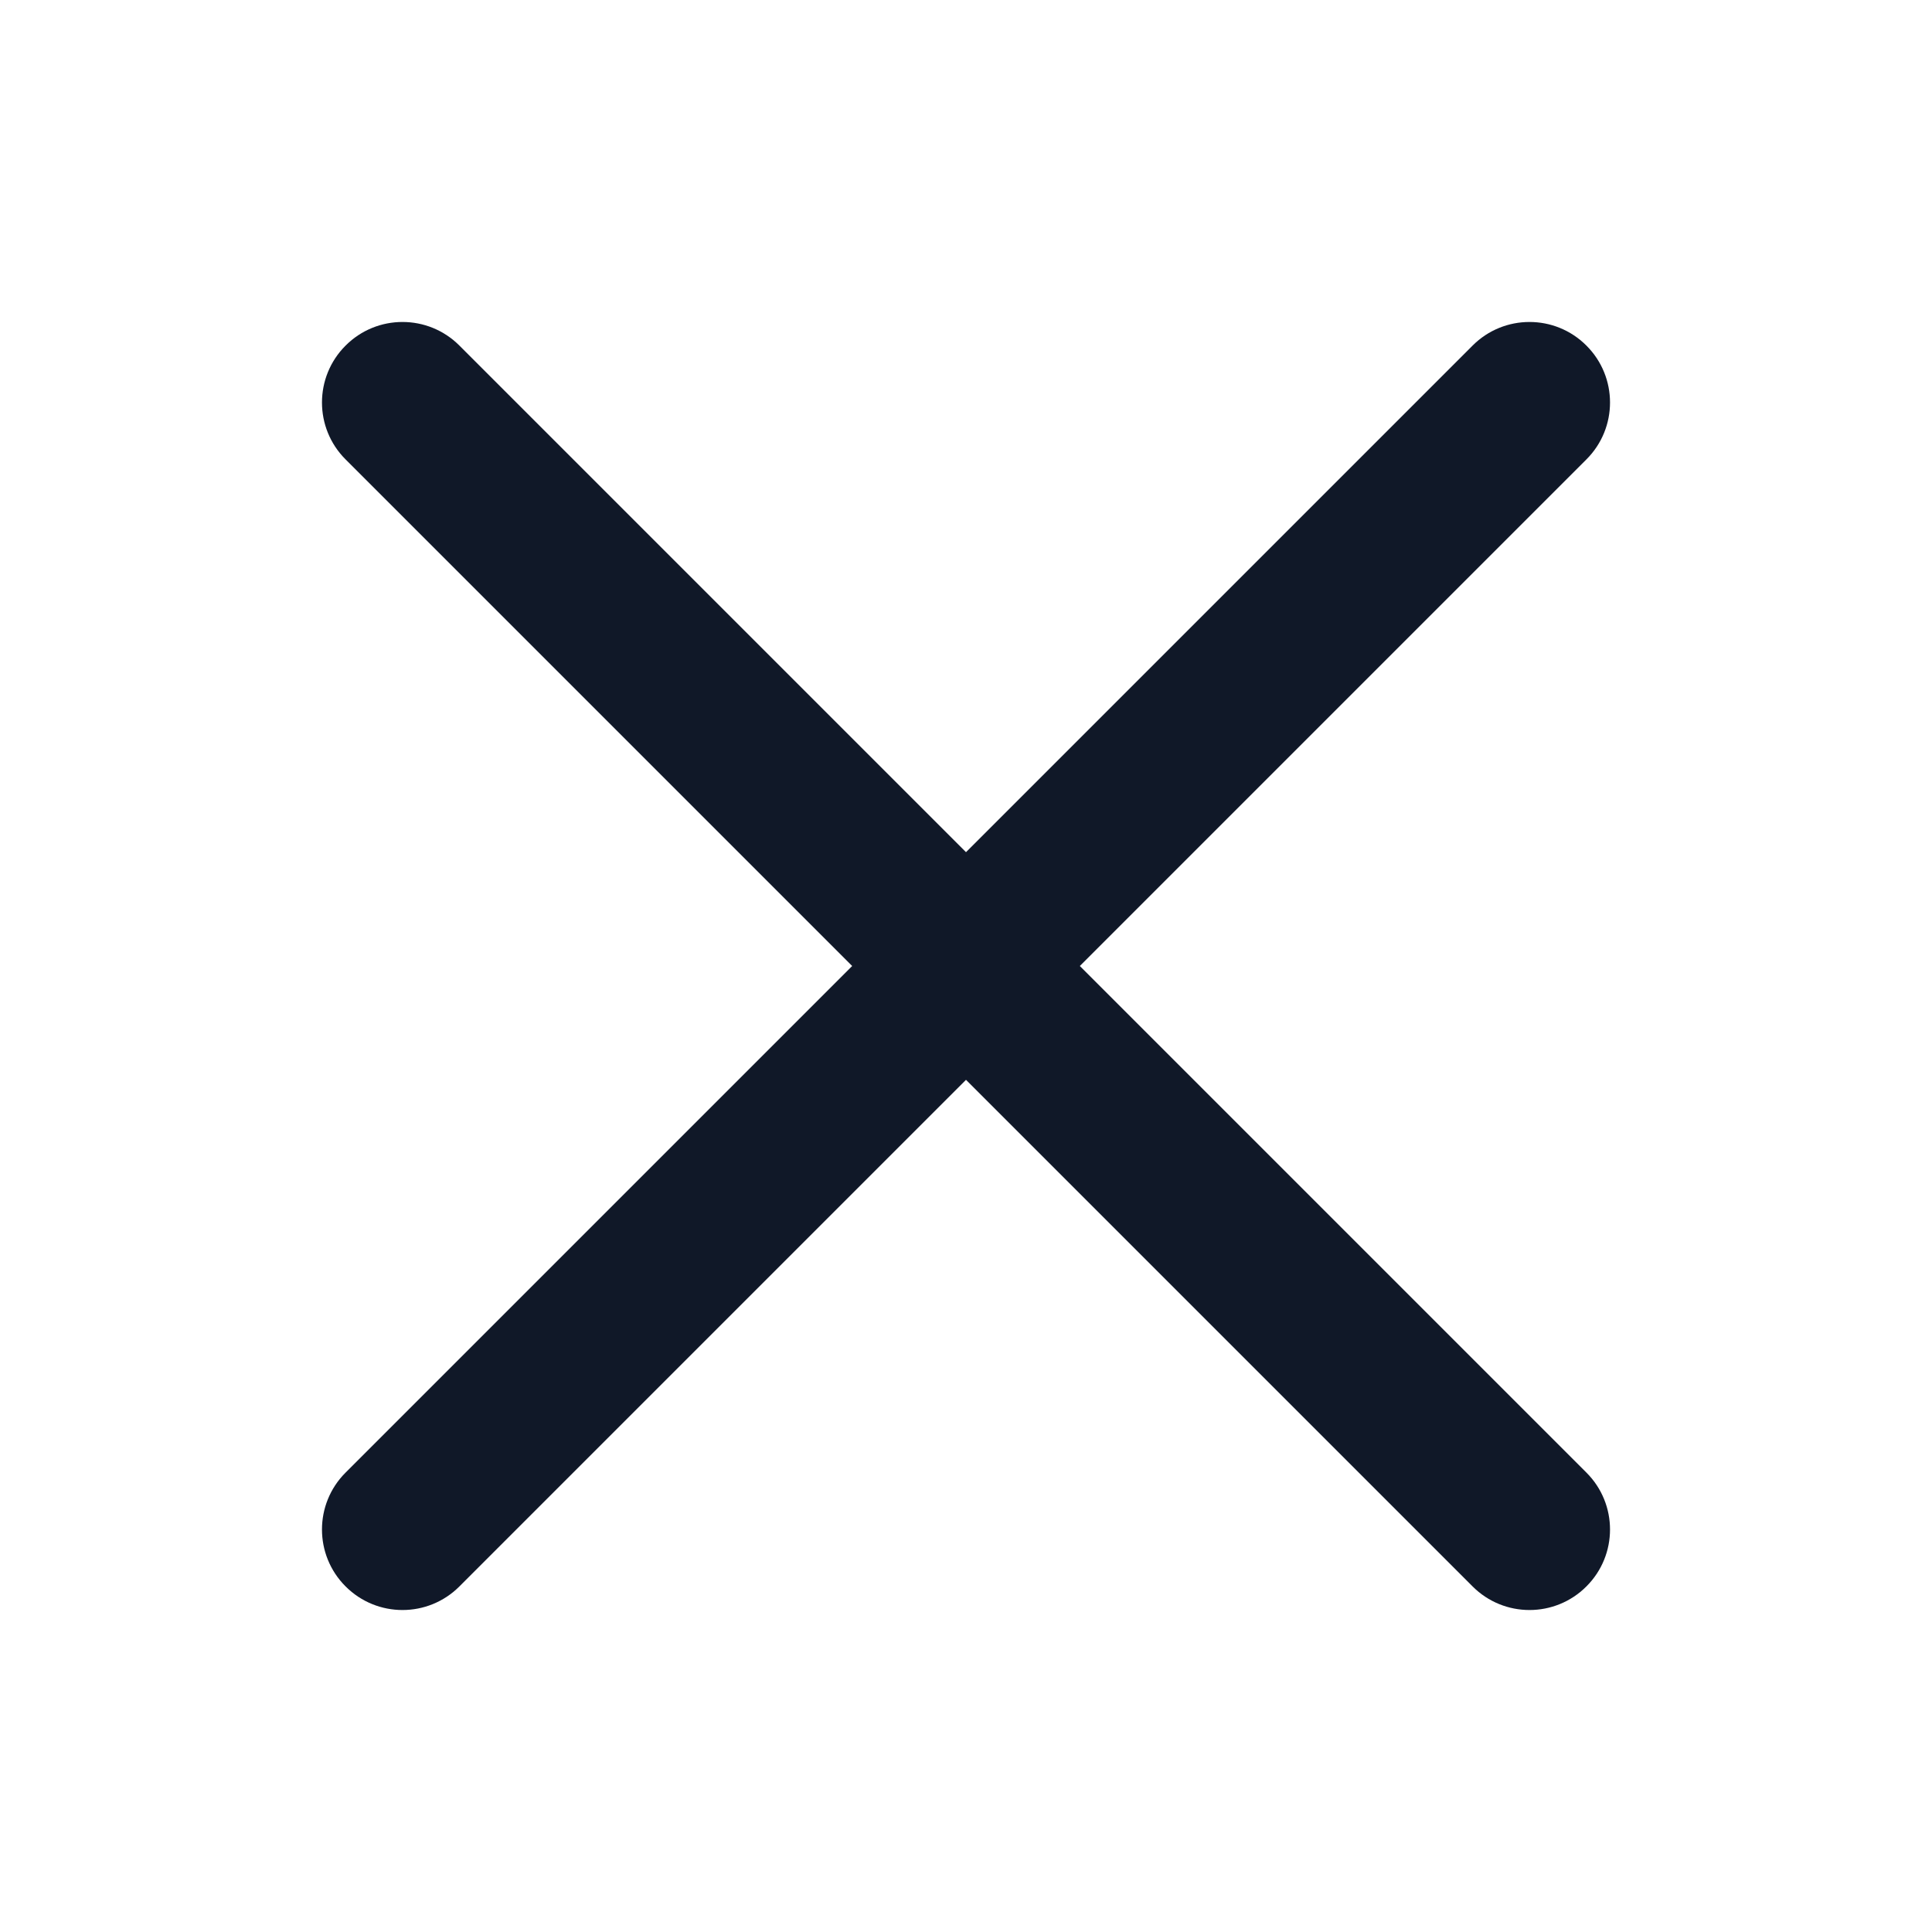
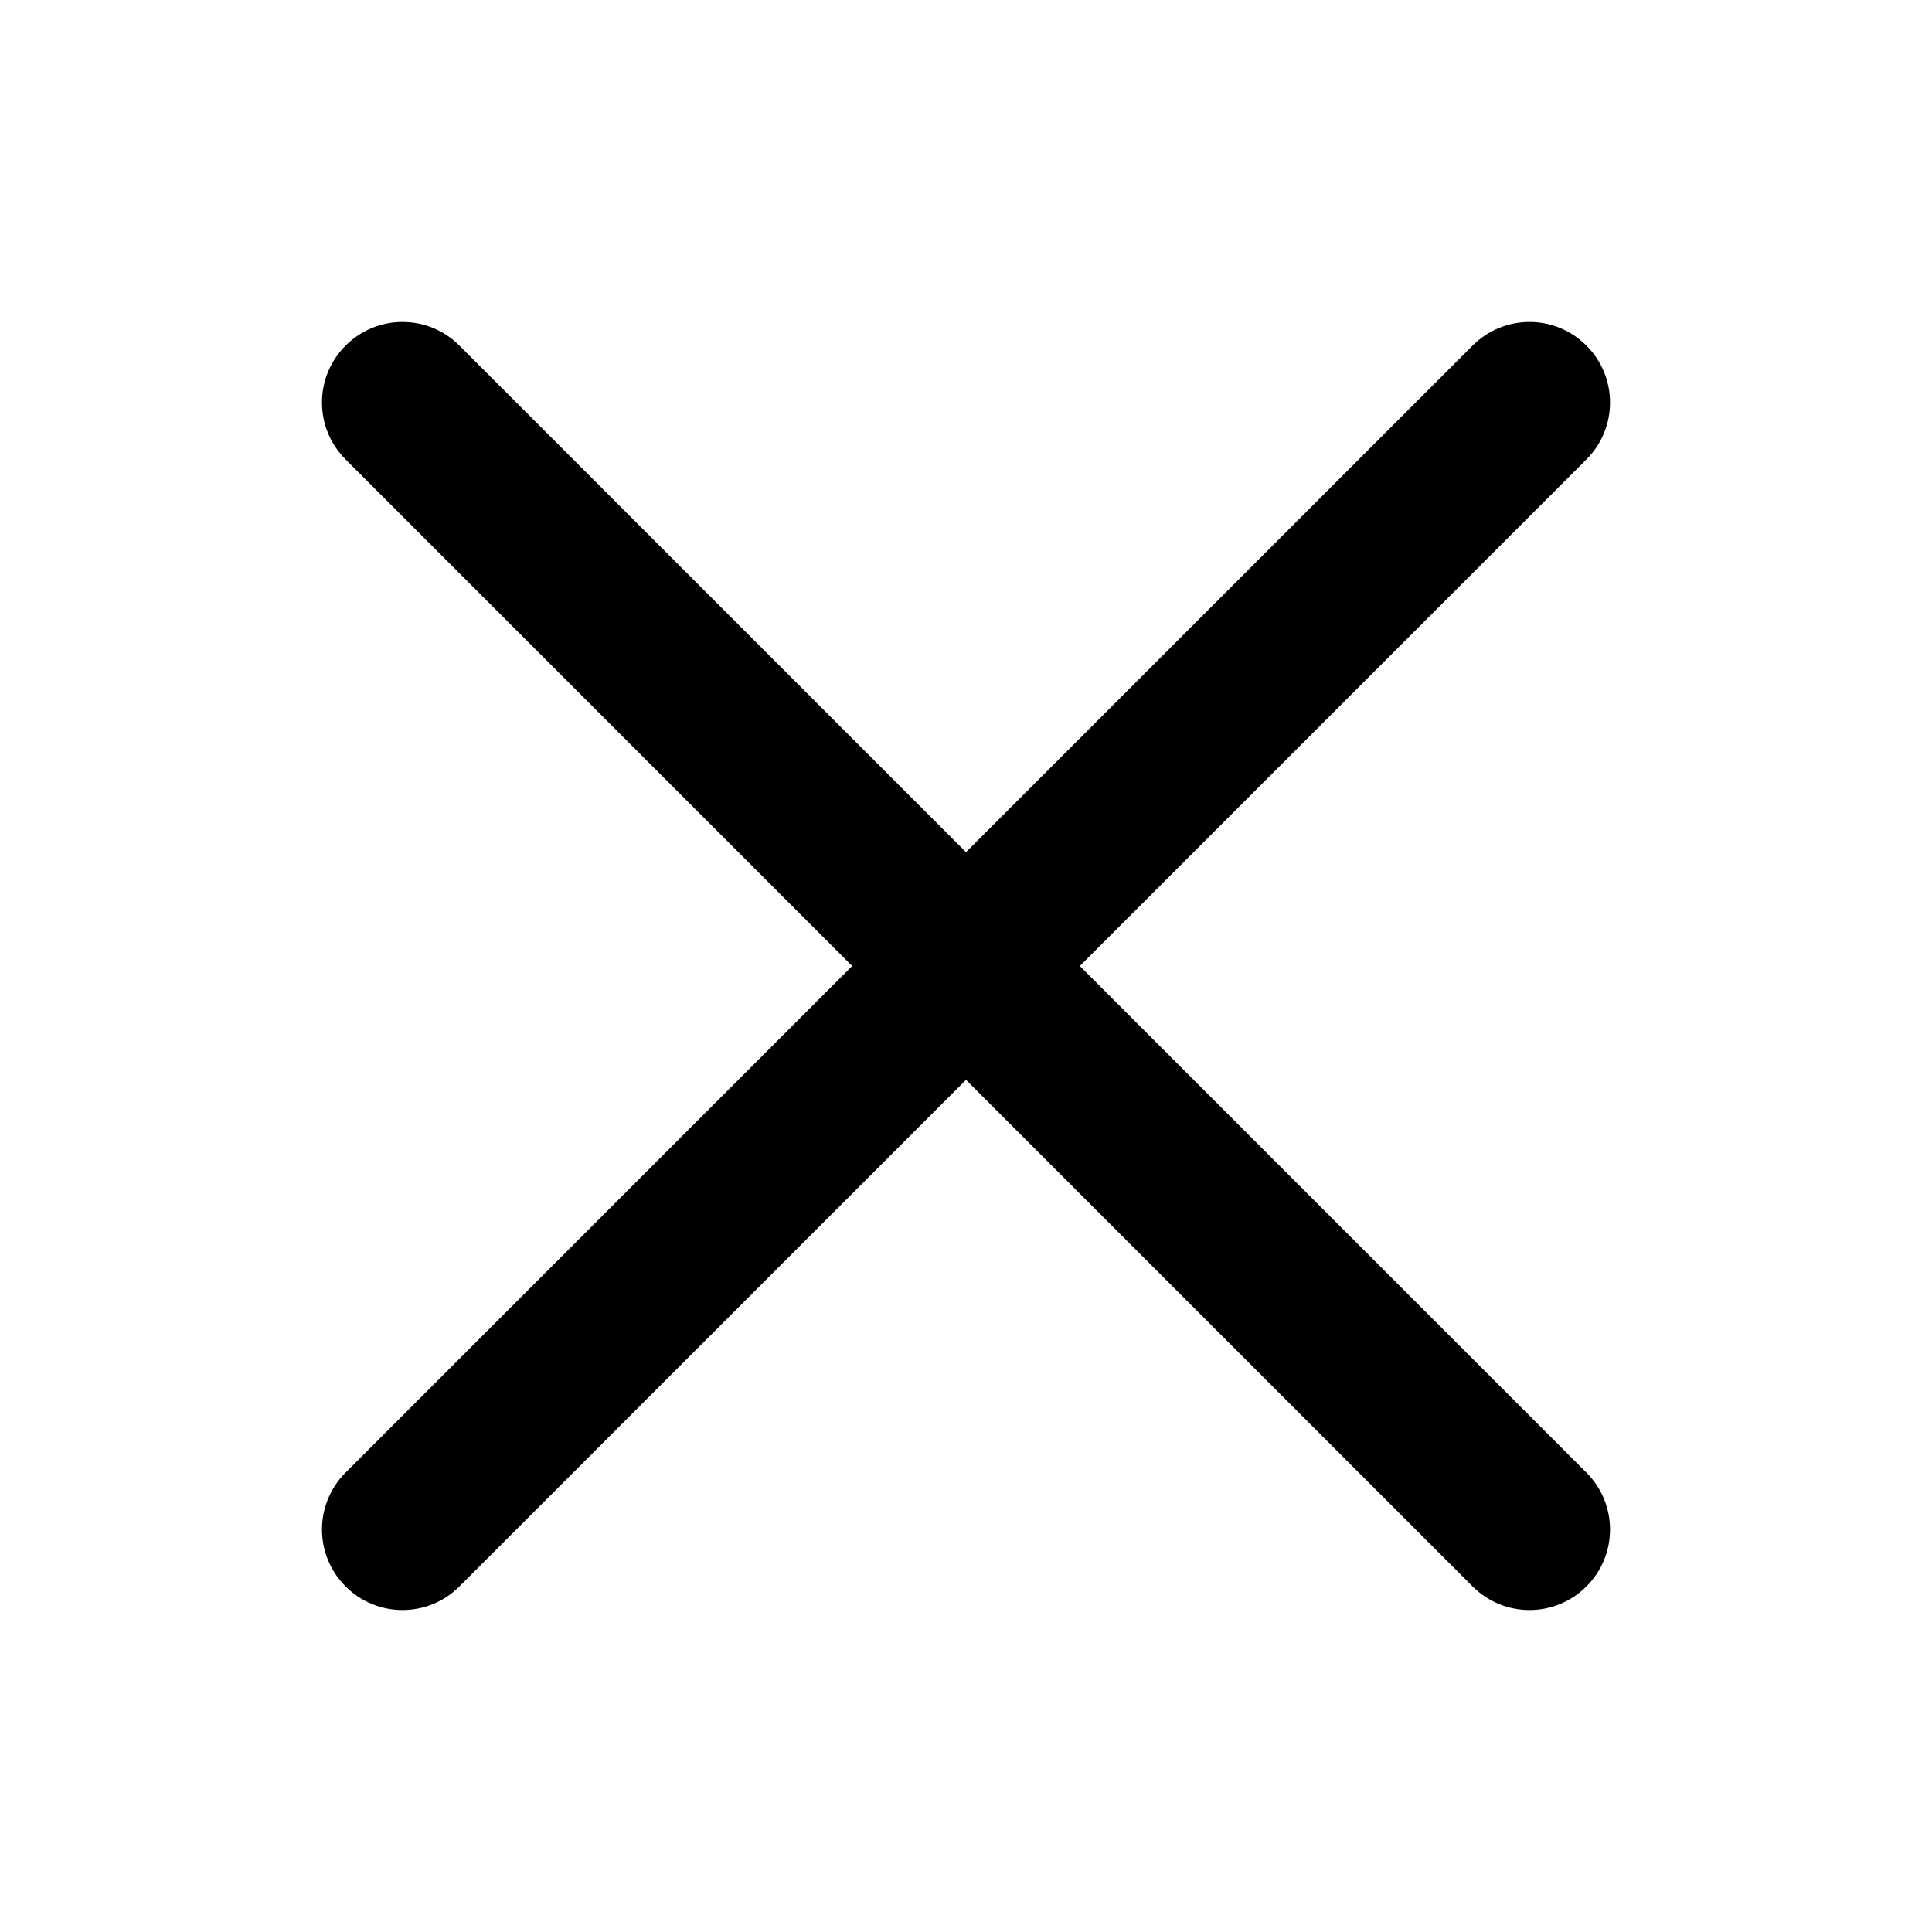
- <svg xmlns="http://www.w3.org/2000/svg" width="24" height="24" viewBox="0 0 24 24" fill="none">
-   <path fill-rule="evenodd" clip-rule="evenodd" d="M4.293 18.293C3.902 18.683 3.902 19.317 4.293 19.707C4.683 20.098 5.317 20.098 5.707 19.707L12 13.414L18.293 19.707C18.683 20.098 19.317 20.098 19.707 19.707C20.098 19.317 20.098 18.683 19.707 18.293L13.414 12L19.707 5.707C20.098 5.317 20.098 4.683 19.707 4.293C19.317 3.902 18.683 3.902 18.293 4.293L12 10.586L5.707 4.293C5.317 3.902 4.683 3.902 4.293 4.293C3.902 4.683 3.902 5.317 4.293 5.707L10.586 12L4.293 18.293Z" fill="#101828" />
+ <svg xmlns="http://www.w3.org/2000/svg" viewBox="0 0 24 24">
+   <path fill-rule="evenodd" clip-rule="evenodd" d="M4.293 18.293C3.902 18.683 3.902 19.317 4.293 19.707C4.683 20.098 5.317 20.098 5.707 19.707L12 13.414L18.293 19.707C18.683 20.098 19.317 20.098 19.707 19.707C20.098 19.317 20.098 18.683 19.707 18.293L13.414 12L19.707 5.707C20.098 5.317 20.098 4.683 19.707 4.293C19.317 3.902 18.683 3.902 18.293 4.293L12 10.586L5.707 4.293C5.317 3.902 4.683 3.902 4.293 4.293C3.902 4.683 3.902 5.317 4.293 5.707L10.586 12L4.293 18.293Z" />
</svg>
